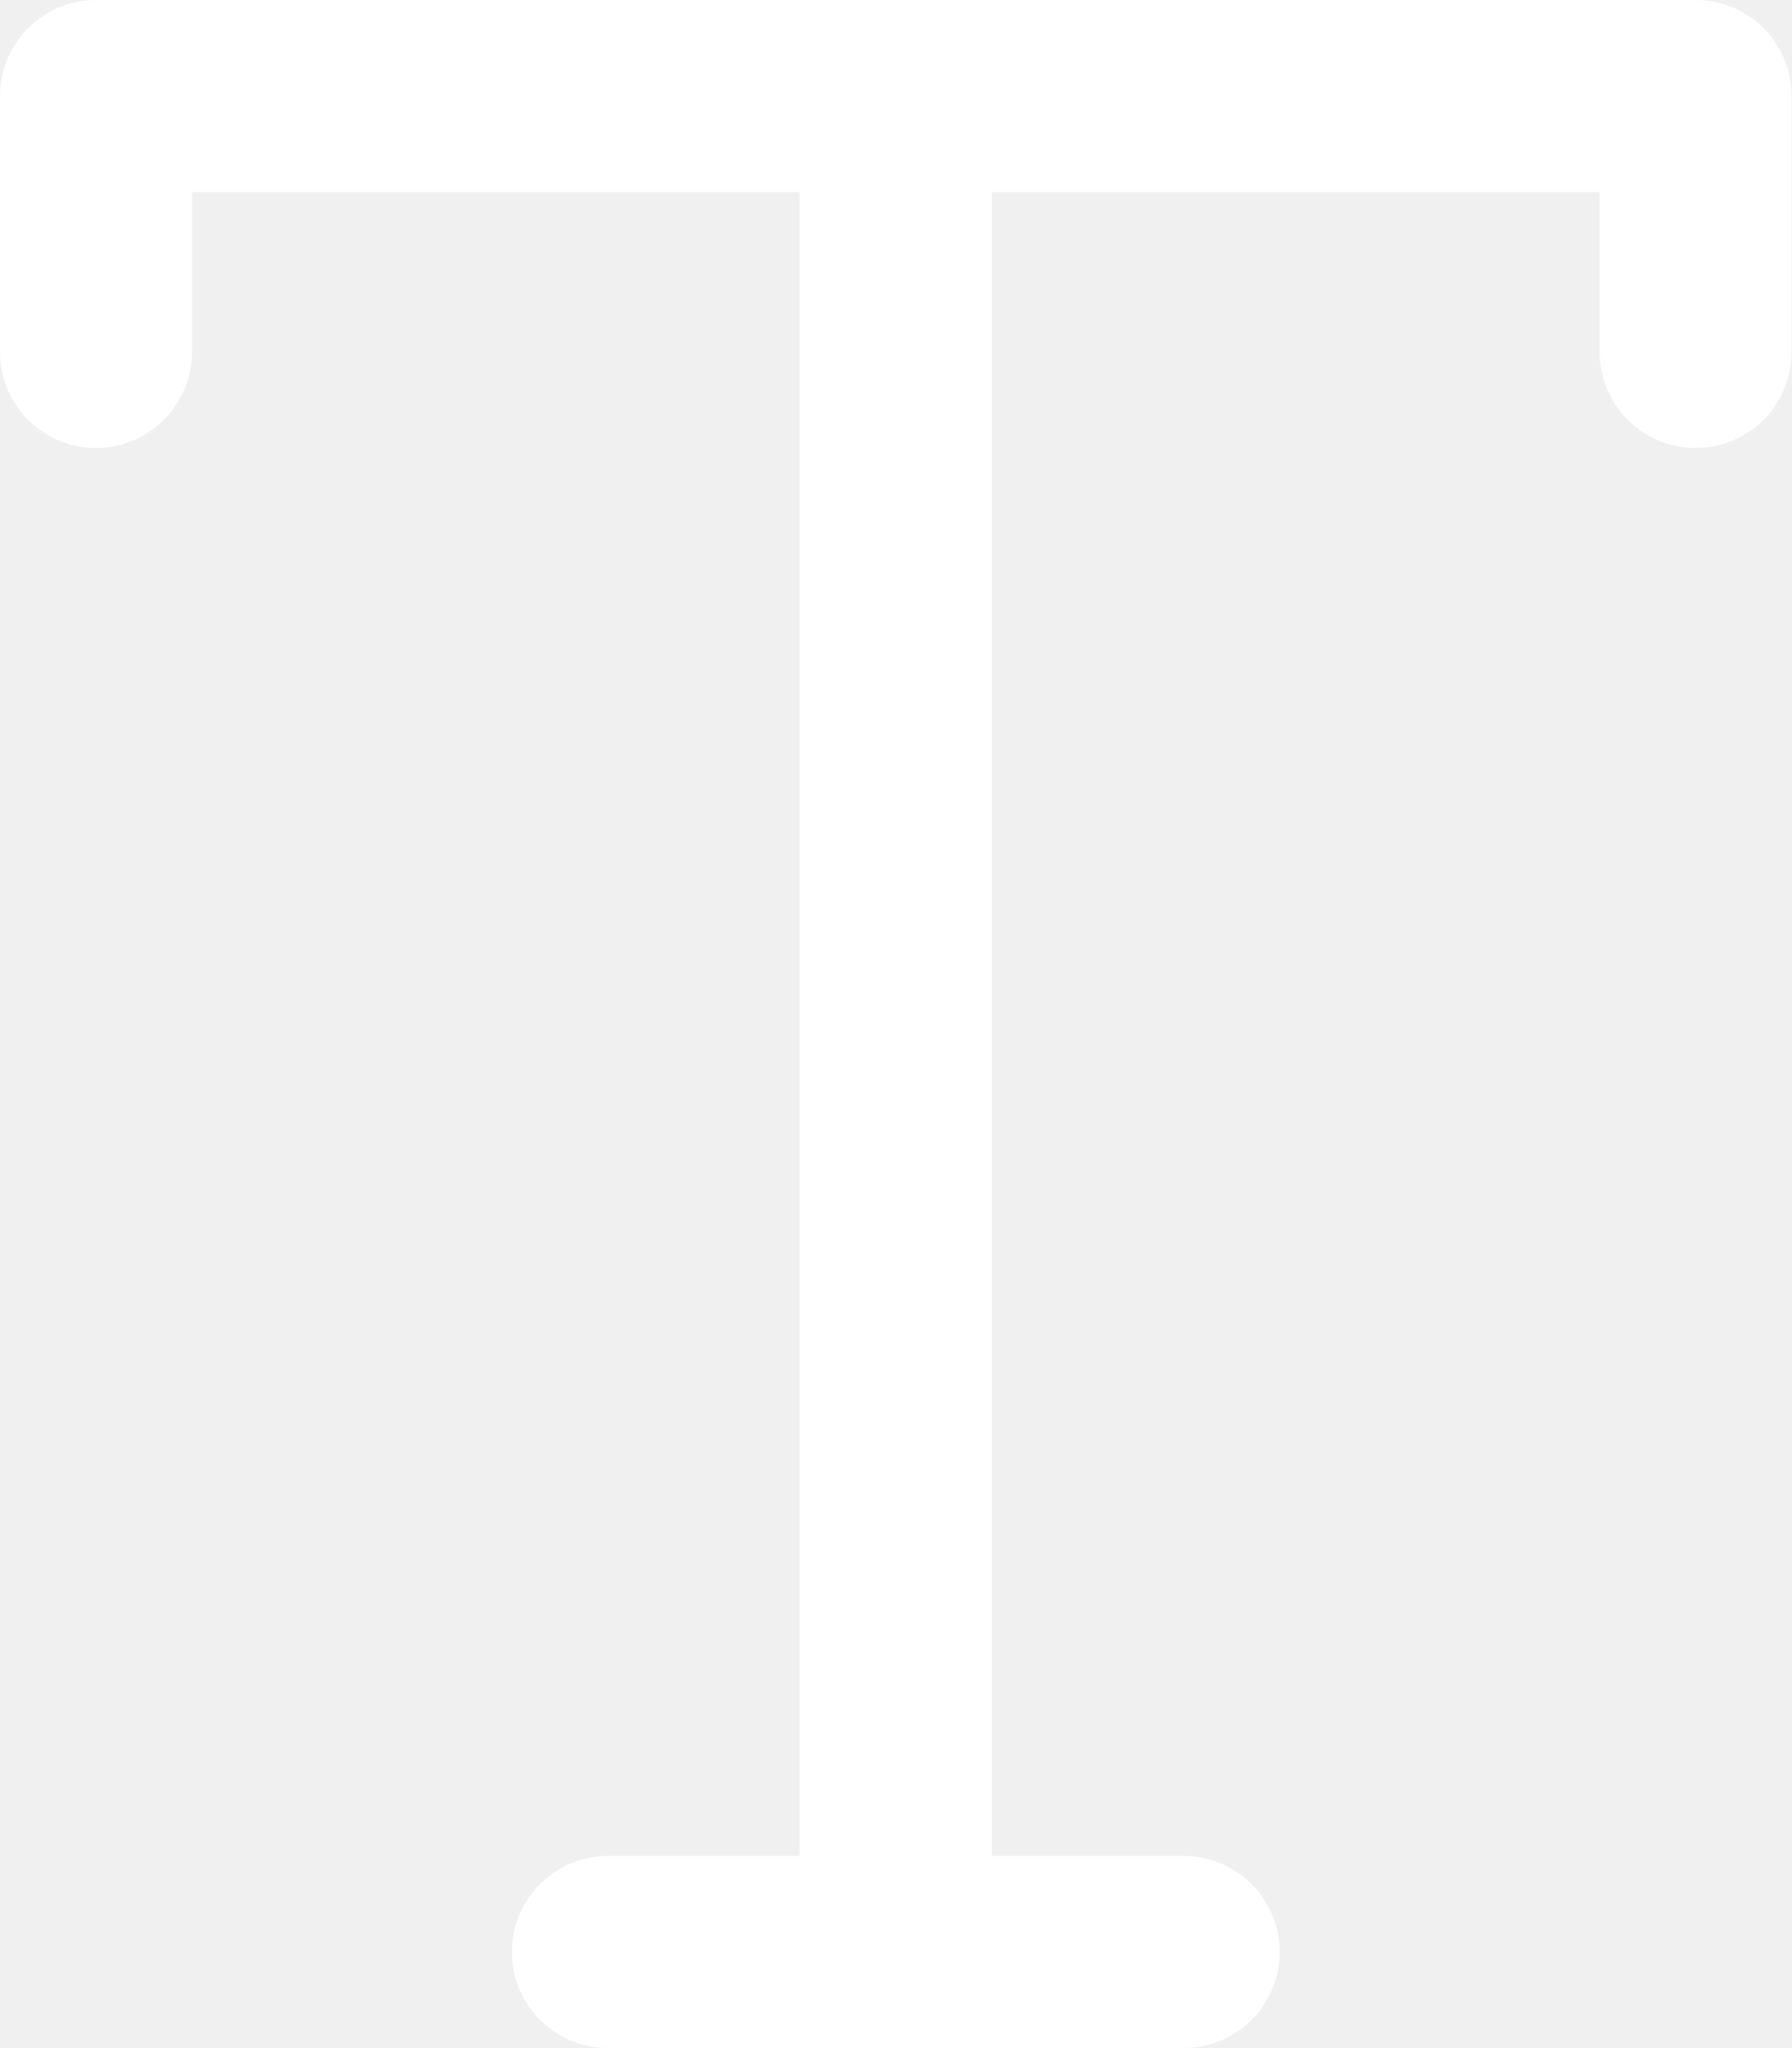
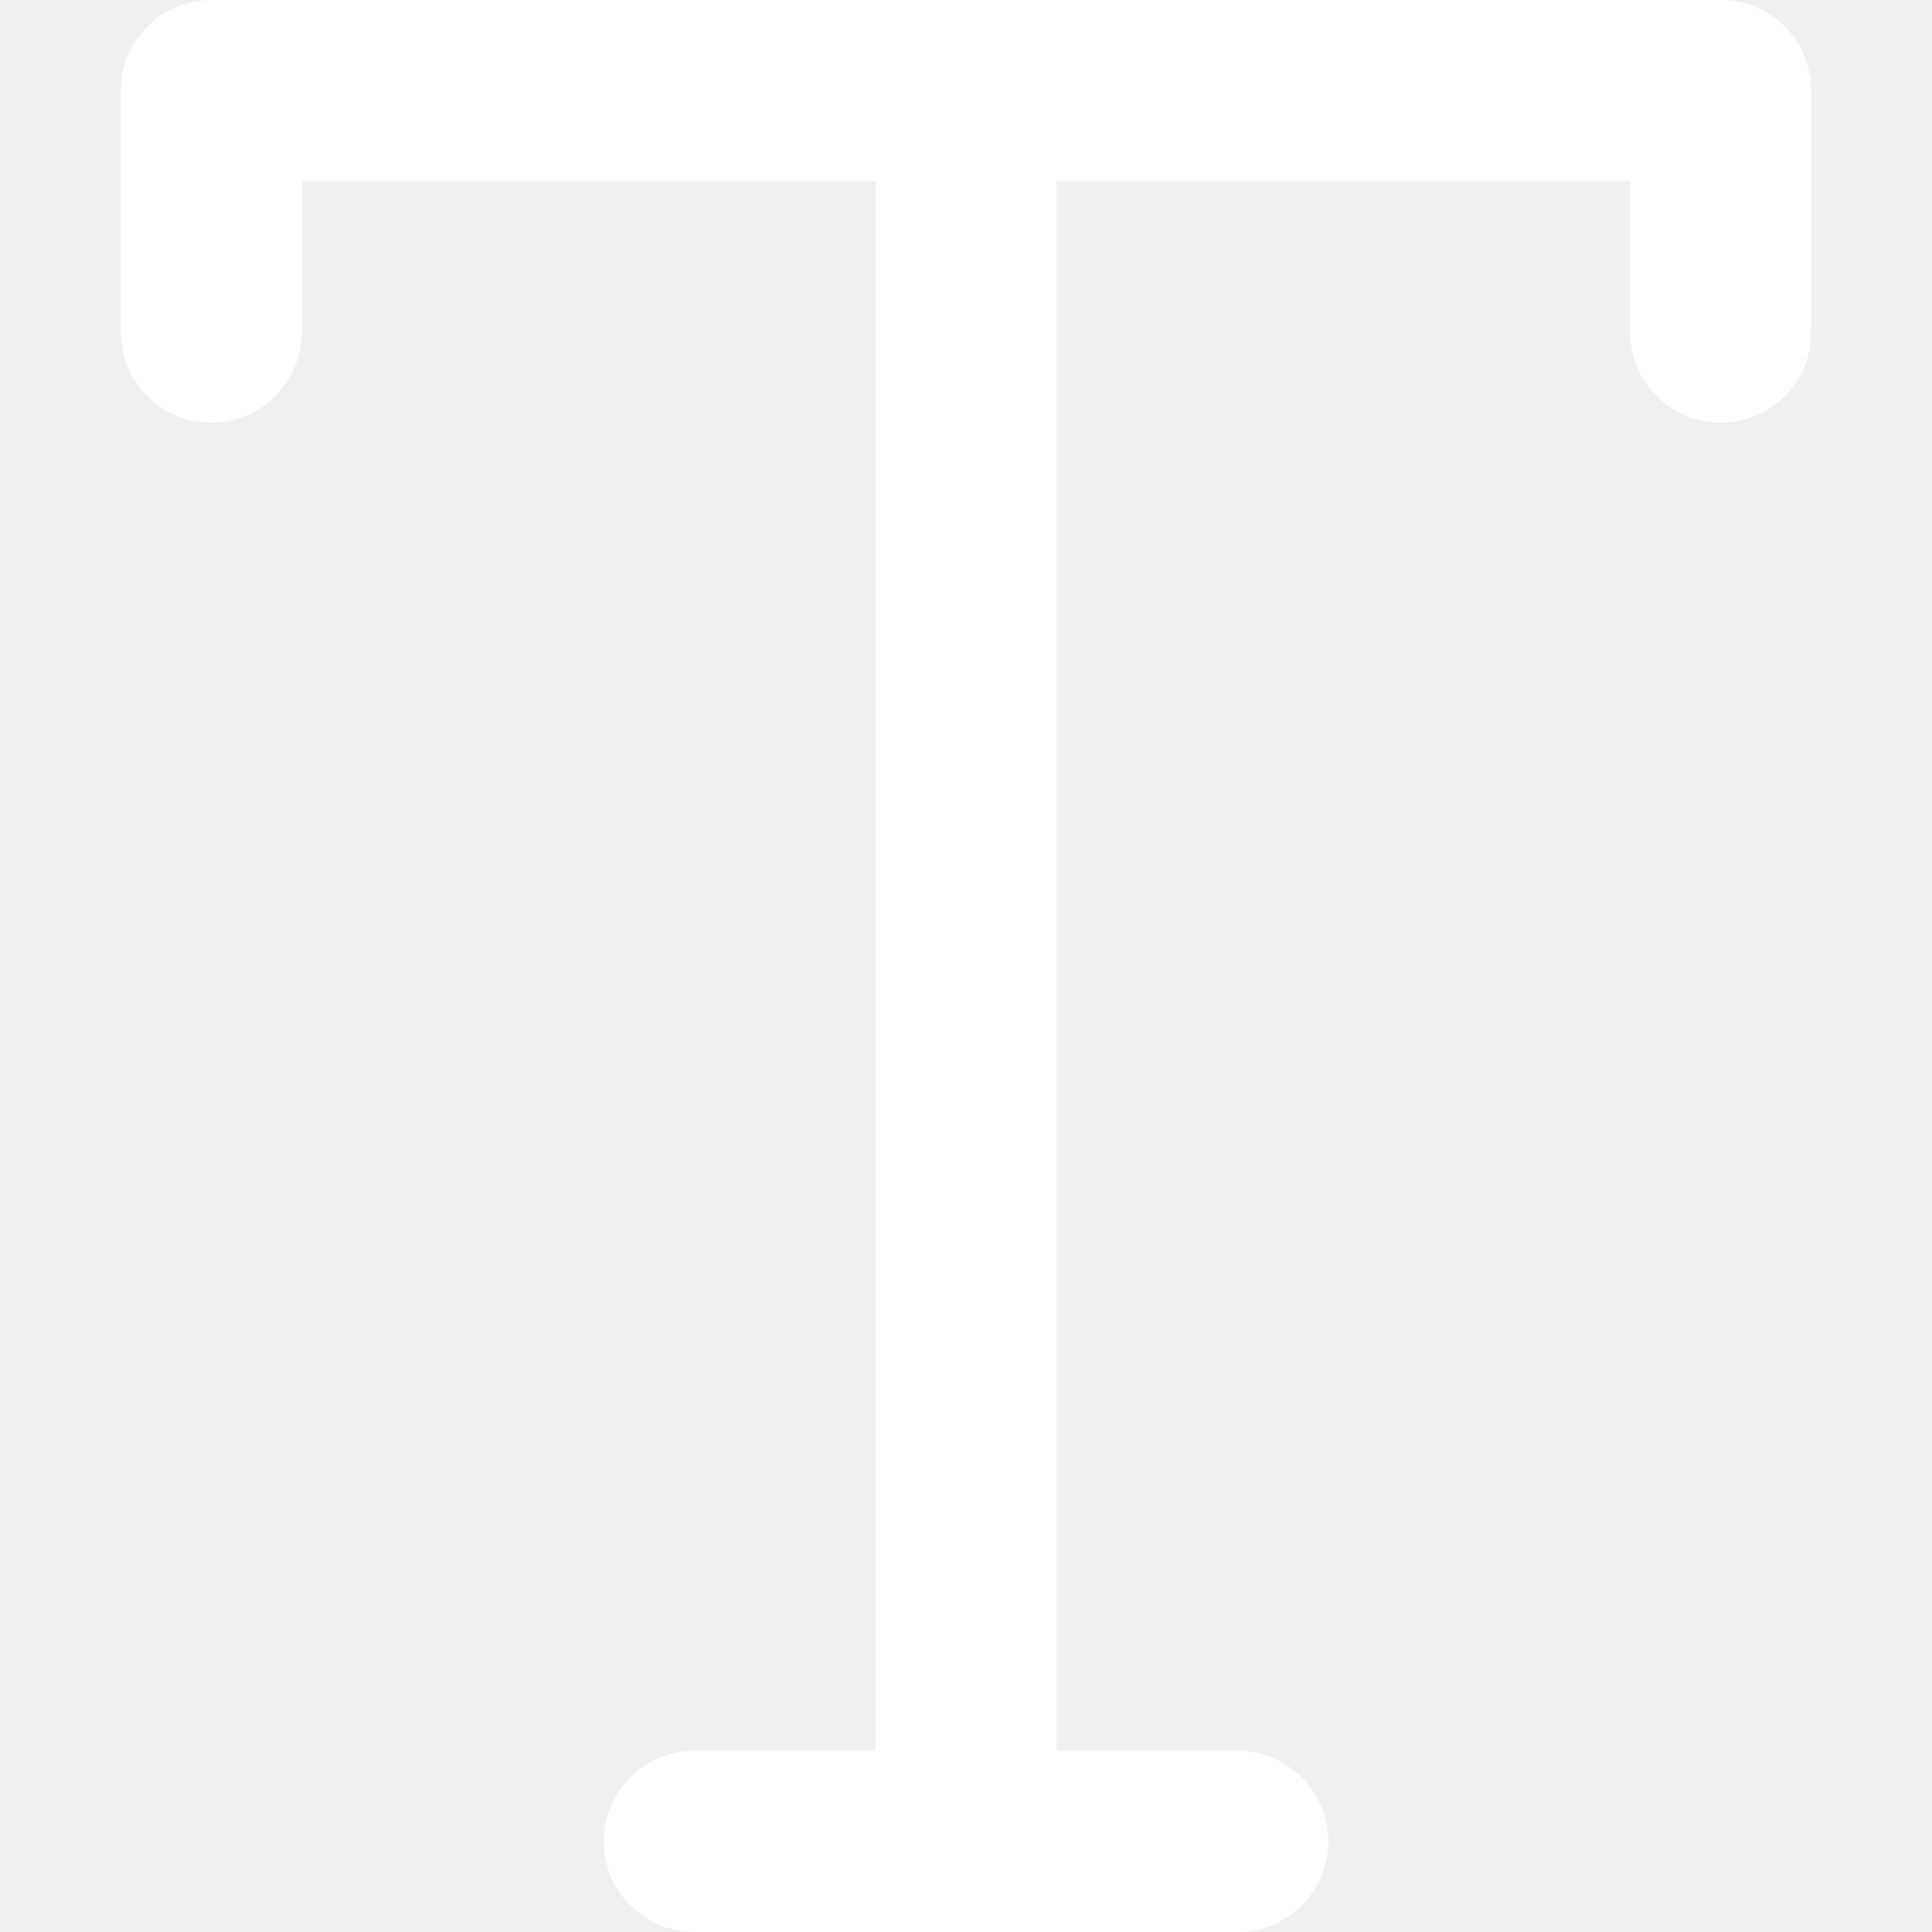
- <svg xmlns="http://www.w3.org/2000/svg" width="14" height="16" viewBox="0 0 14 16" fill="none">
+ <svg xmlns="http://www.w3.org/2000/svg" width="24" height="24" viewBox="0 0 14 16" fill="none">
  <path d="M0 0.75C0 0.336 0.336 0 0.75 0H13.25C13.664 0 14 0.336 14 0.75V2.75C14 3.164 13.664 3.5 13.25 3.5C12.836 3.5 12.5 3.164 12.5 2.75V1.5H7.75L7.75 14.5H9.25C9.664 14.5 10 14.836 10 15.25C10 15.664 9.664 16 9.25 16H4.75C4.336 16 4 15.664 4 15.25C4 14.836 4.336 14.5 4.75 14.5H6.25L6.25 1.5H1.5V2.75C1.5 3.164 1.164 3.5 0.75 3.5C0.336 3.5 0 3.164 0 2.75V0.75Z" fill="#FFFFFF" />
</svg>
